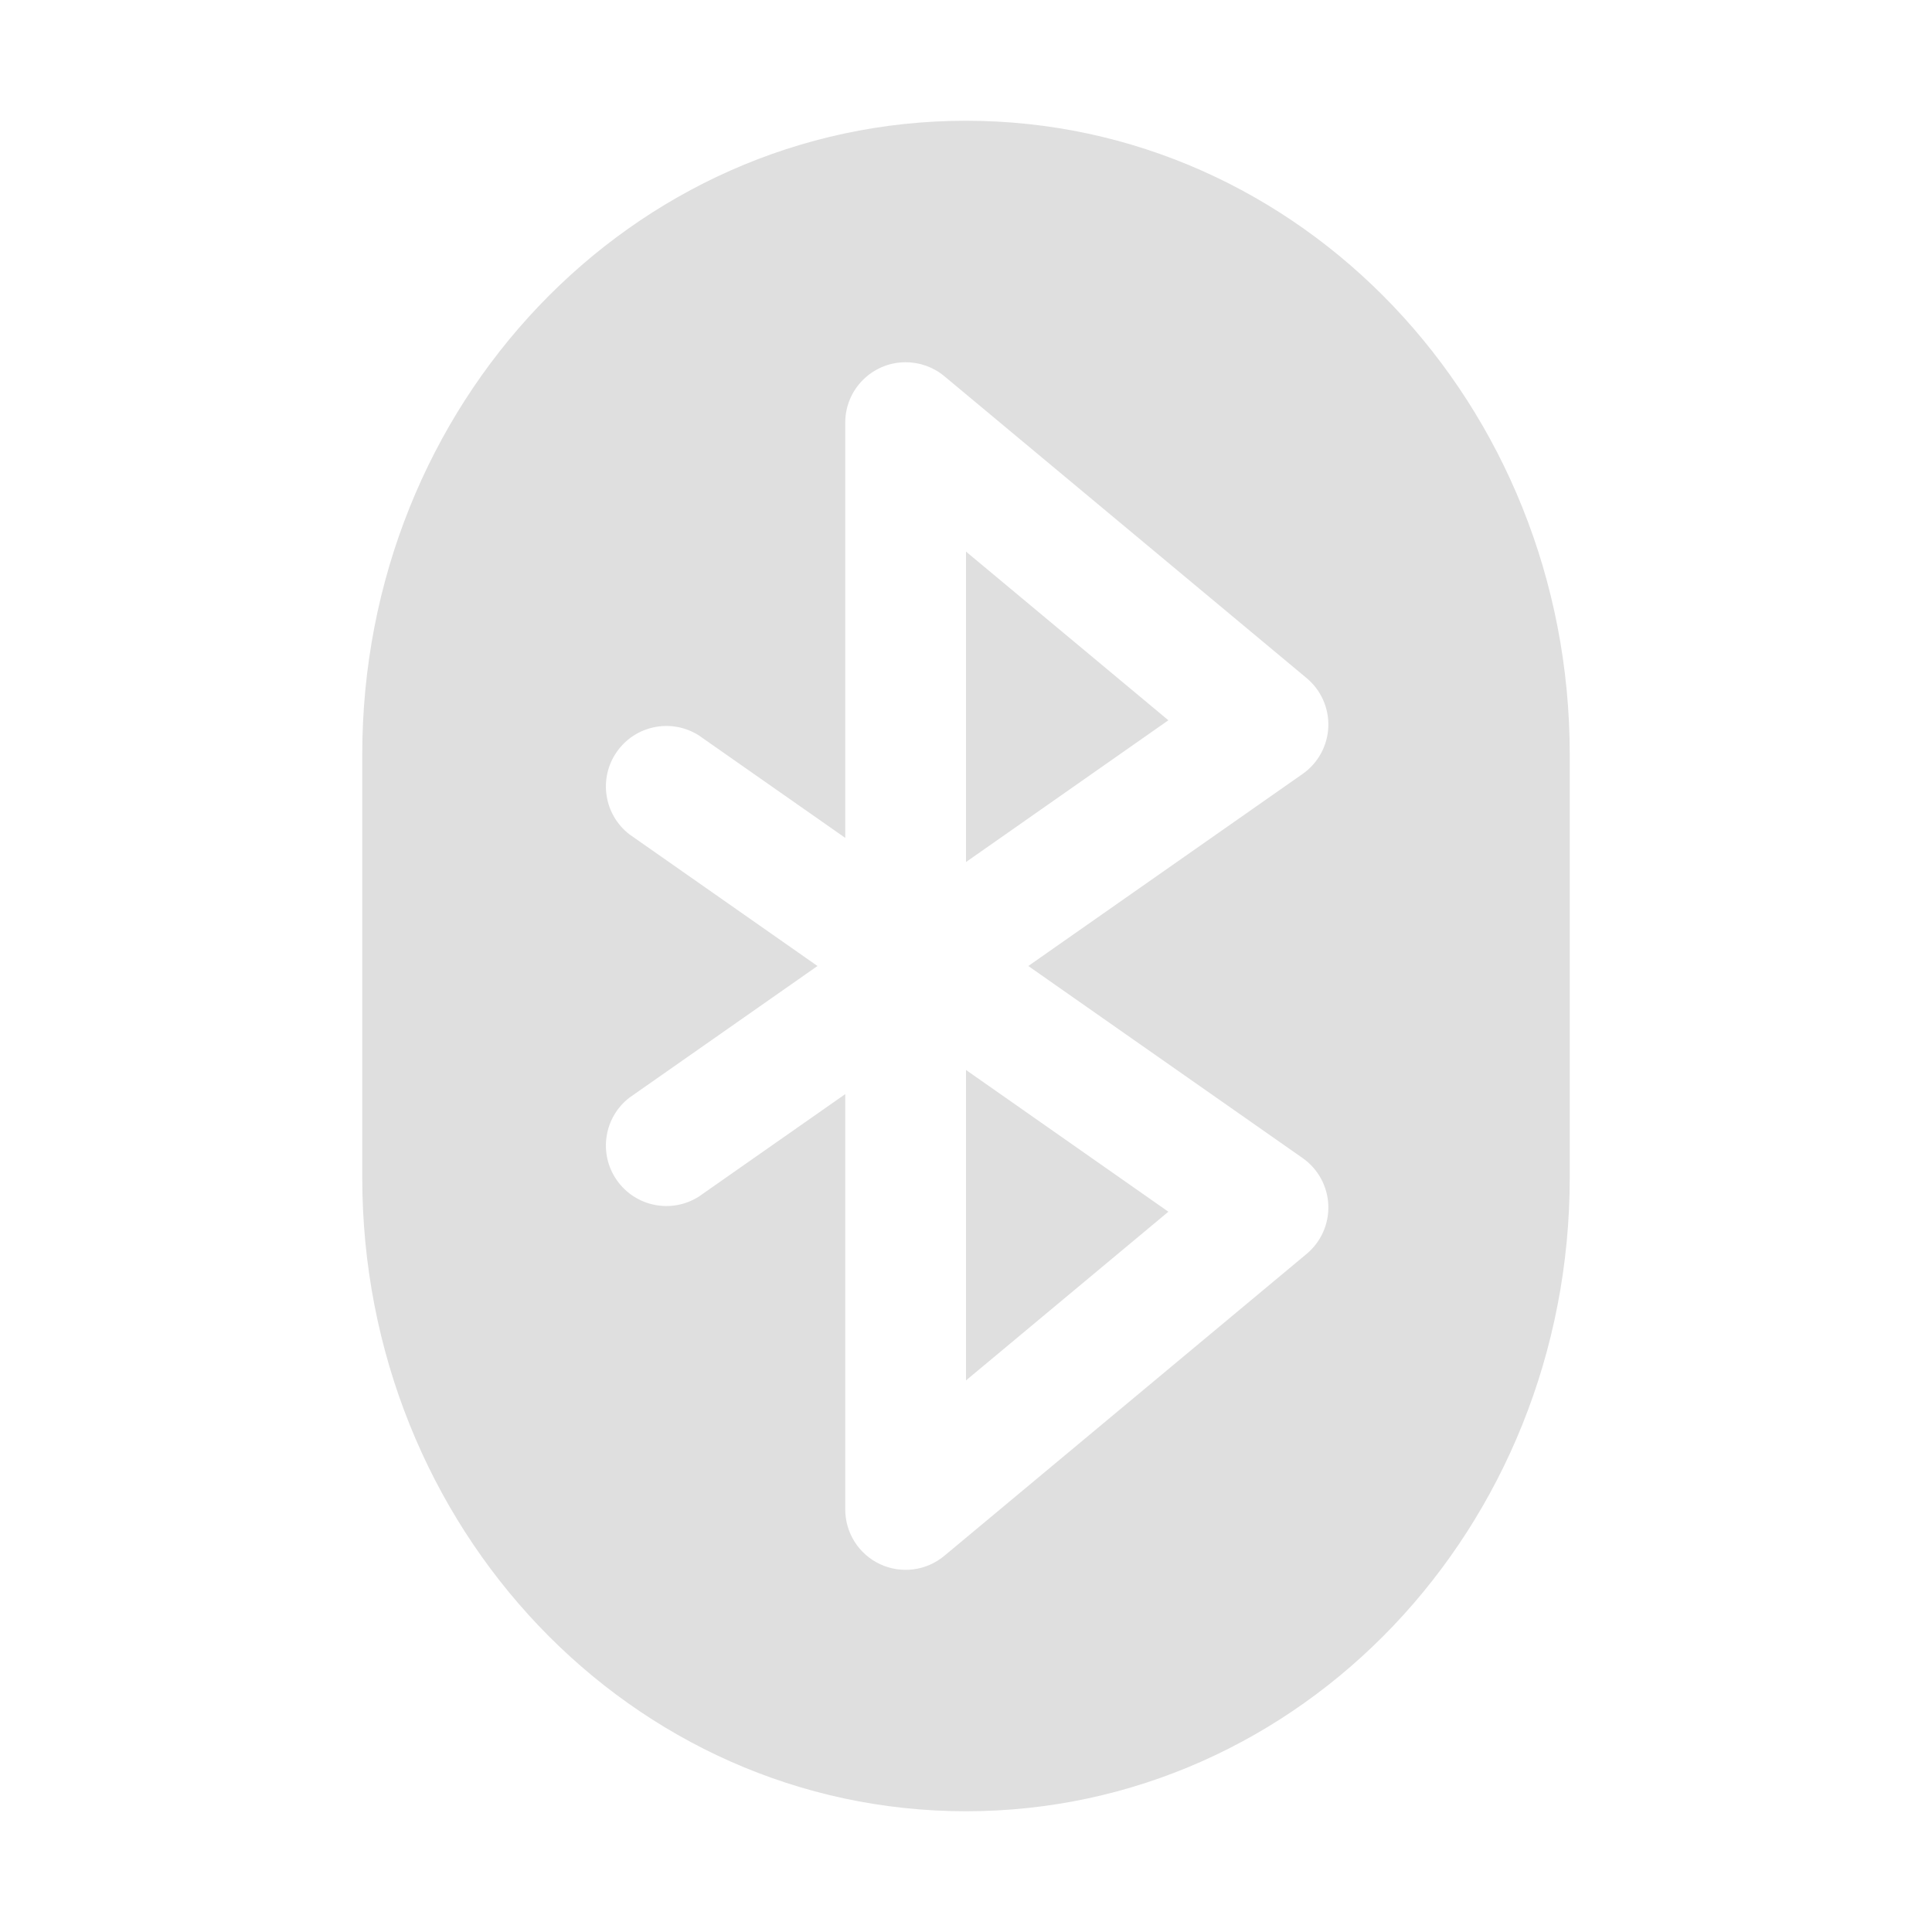
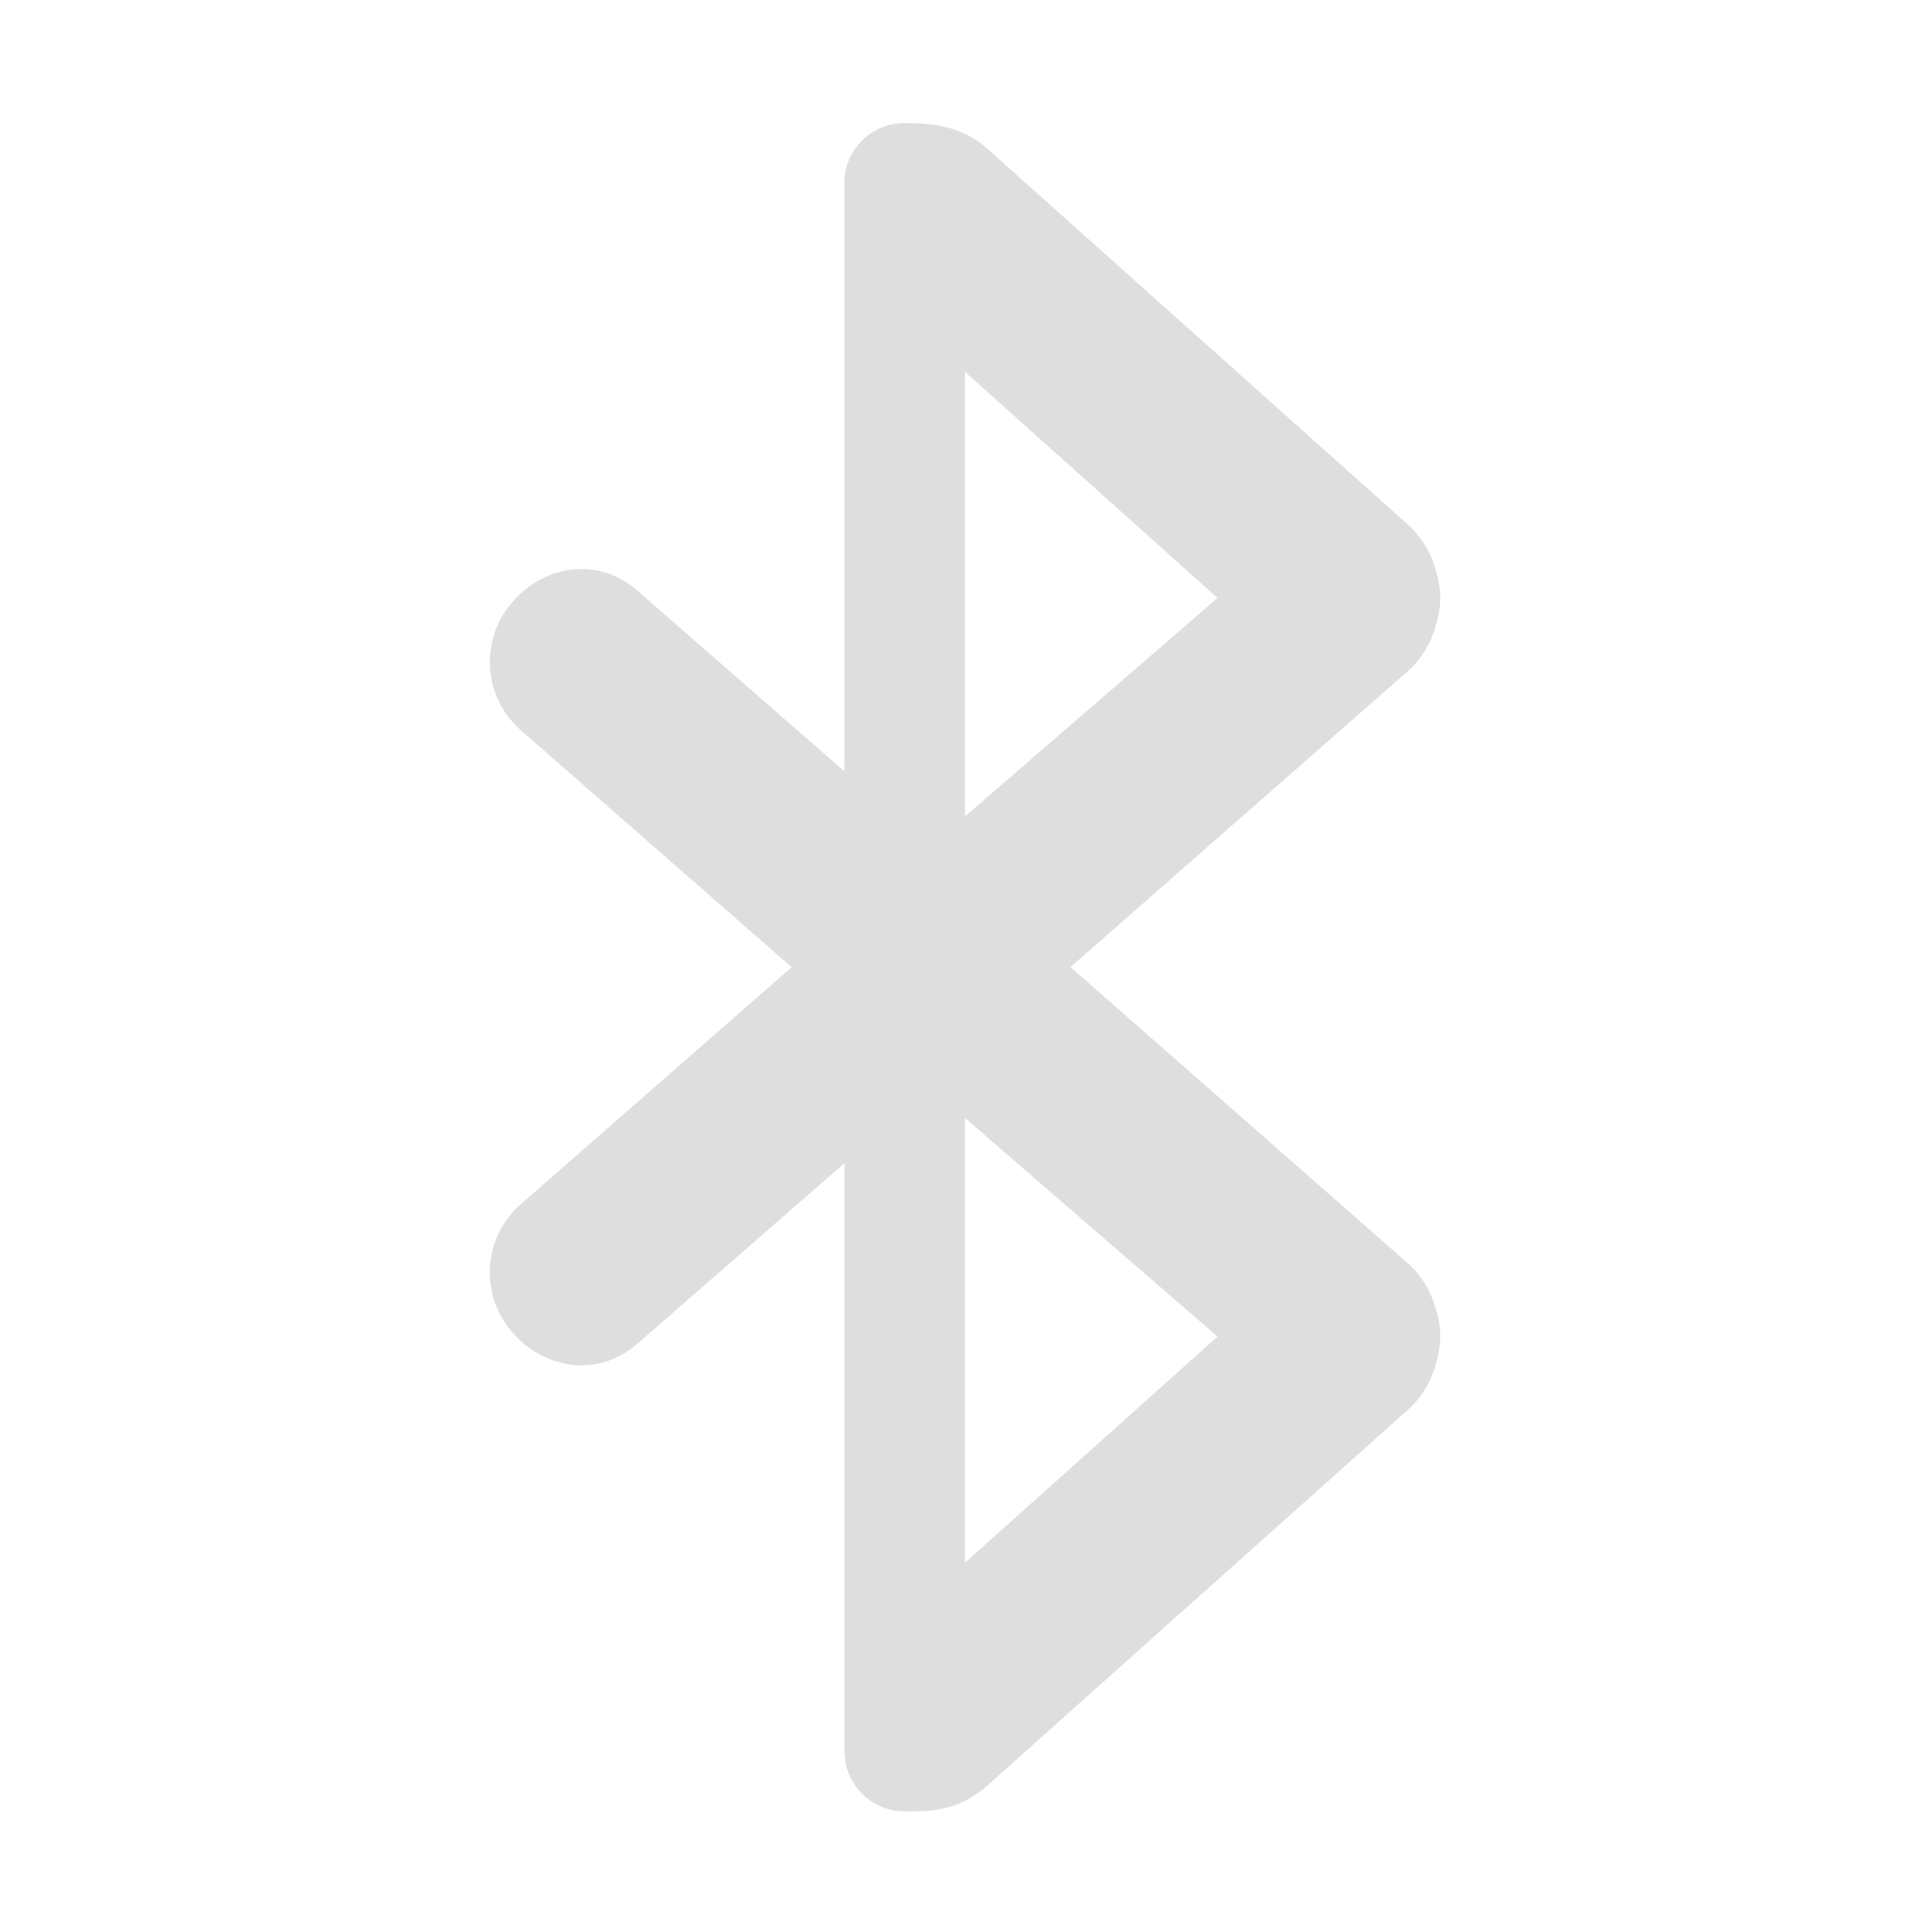
- <svg xmlns="http://www.w3.org/2000/svg" width="16" height="16" version="1.1">
-   <defs>
-     <style id="current-color-scheme" type="text/css">
-    .ColorScheme-Text { color:#dfdfdf; } .ColorScheme-Highlight { color:#4285f4; }
-   </style>
-   </defs>
-   <path style="fill:currentColor" class="ColorScheme-Text" d="M 8 1 C 5.23 1 3 3.345 3 6.25 L 3 9.75 C 3 12.655 5.23 15 8 15 C 10.77 15 13 12.655 13 9.75 L 13 6.25 C 13 3.345 10.77 1 8 1 z M 7.498 3 A 0.5 0.5 0 0 1 7.82 3.115 L 10.82 5.615 A 0.5 0.5 0 0 1 10.787 6.41 L 8.516 8 L 10.787 9.59 A 0.5 0.5 0 0 1 10.82 10.385 L 7.82 12.885 A 0.5 0.5 0 0 1 7 12.5 L 7 9.061 L 5.787 9.91 A 0.501 0.501 0 0 1 5.213 9.09 L 6.77 8 L 5.213 6.91 A 0.501 0.501 0 0 1 5.787 6.09 L 7 6.939 L 7 3.5 A 0.5 0.5 0 0 1 7.498 3 z M 8 4.568 L 8 7.139 L 9.676 5.965 L 8 4.568 z M 8 8.861 L 8 11.432 L 9.676 10.035 L 8 8.861 z" />
+ <svg xmlns="http://www.w3.org/2000/svg" width="16" height="16.02" version="1.1">
+   <path d="m7.5 1.02c-0.277 0-0.5 0.223-0.5 0.5v4.875l-1.719-1.5c-0.312-0.273-0.757-0.22-1.03 0.094a0.753 0.753 0 0 0 0.062 1.062l2.25 1.969-2.25 1.969a0.753 0.753 0 0 0-0.063 1.062c0.274 0.313 0.719 0.367 1.031 0.094l1.72-1.5v4.875c0 0.277 0.222 0.5 0.5 0.5 0.282 0 0.437-0.02 0.655-0.188l3.532-3.156a0.78 0.78 0 0 0 0.218-0.375 0.745 0.745 0 0 0 0.032-0.281 0.723 0.723 0 0 0-0.032-0.156 0.78 0.78 0 0 0-0.218-0.375l-2.813-2.47 2.813-2.468a0.78 0.78 0 0 0 0.218-0.375 0.712 0.712 0 0 0 0-0.437 0.78 0.78 0 0 0-0.218-0.375l-3.532-3.157c-0.199-0.16-0.427-0.187-0.656-0.187zm0.5 2.063 2.094 1.875-2.094 1.812zm0 6.187 2.094 1.813-2.094 1.875z" color="#bebebe" fill="#dedede" overflow="visible" />
</svg>
